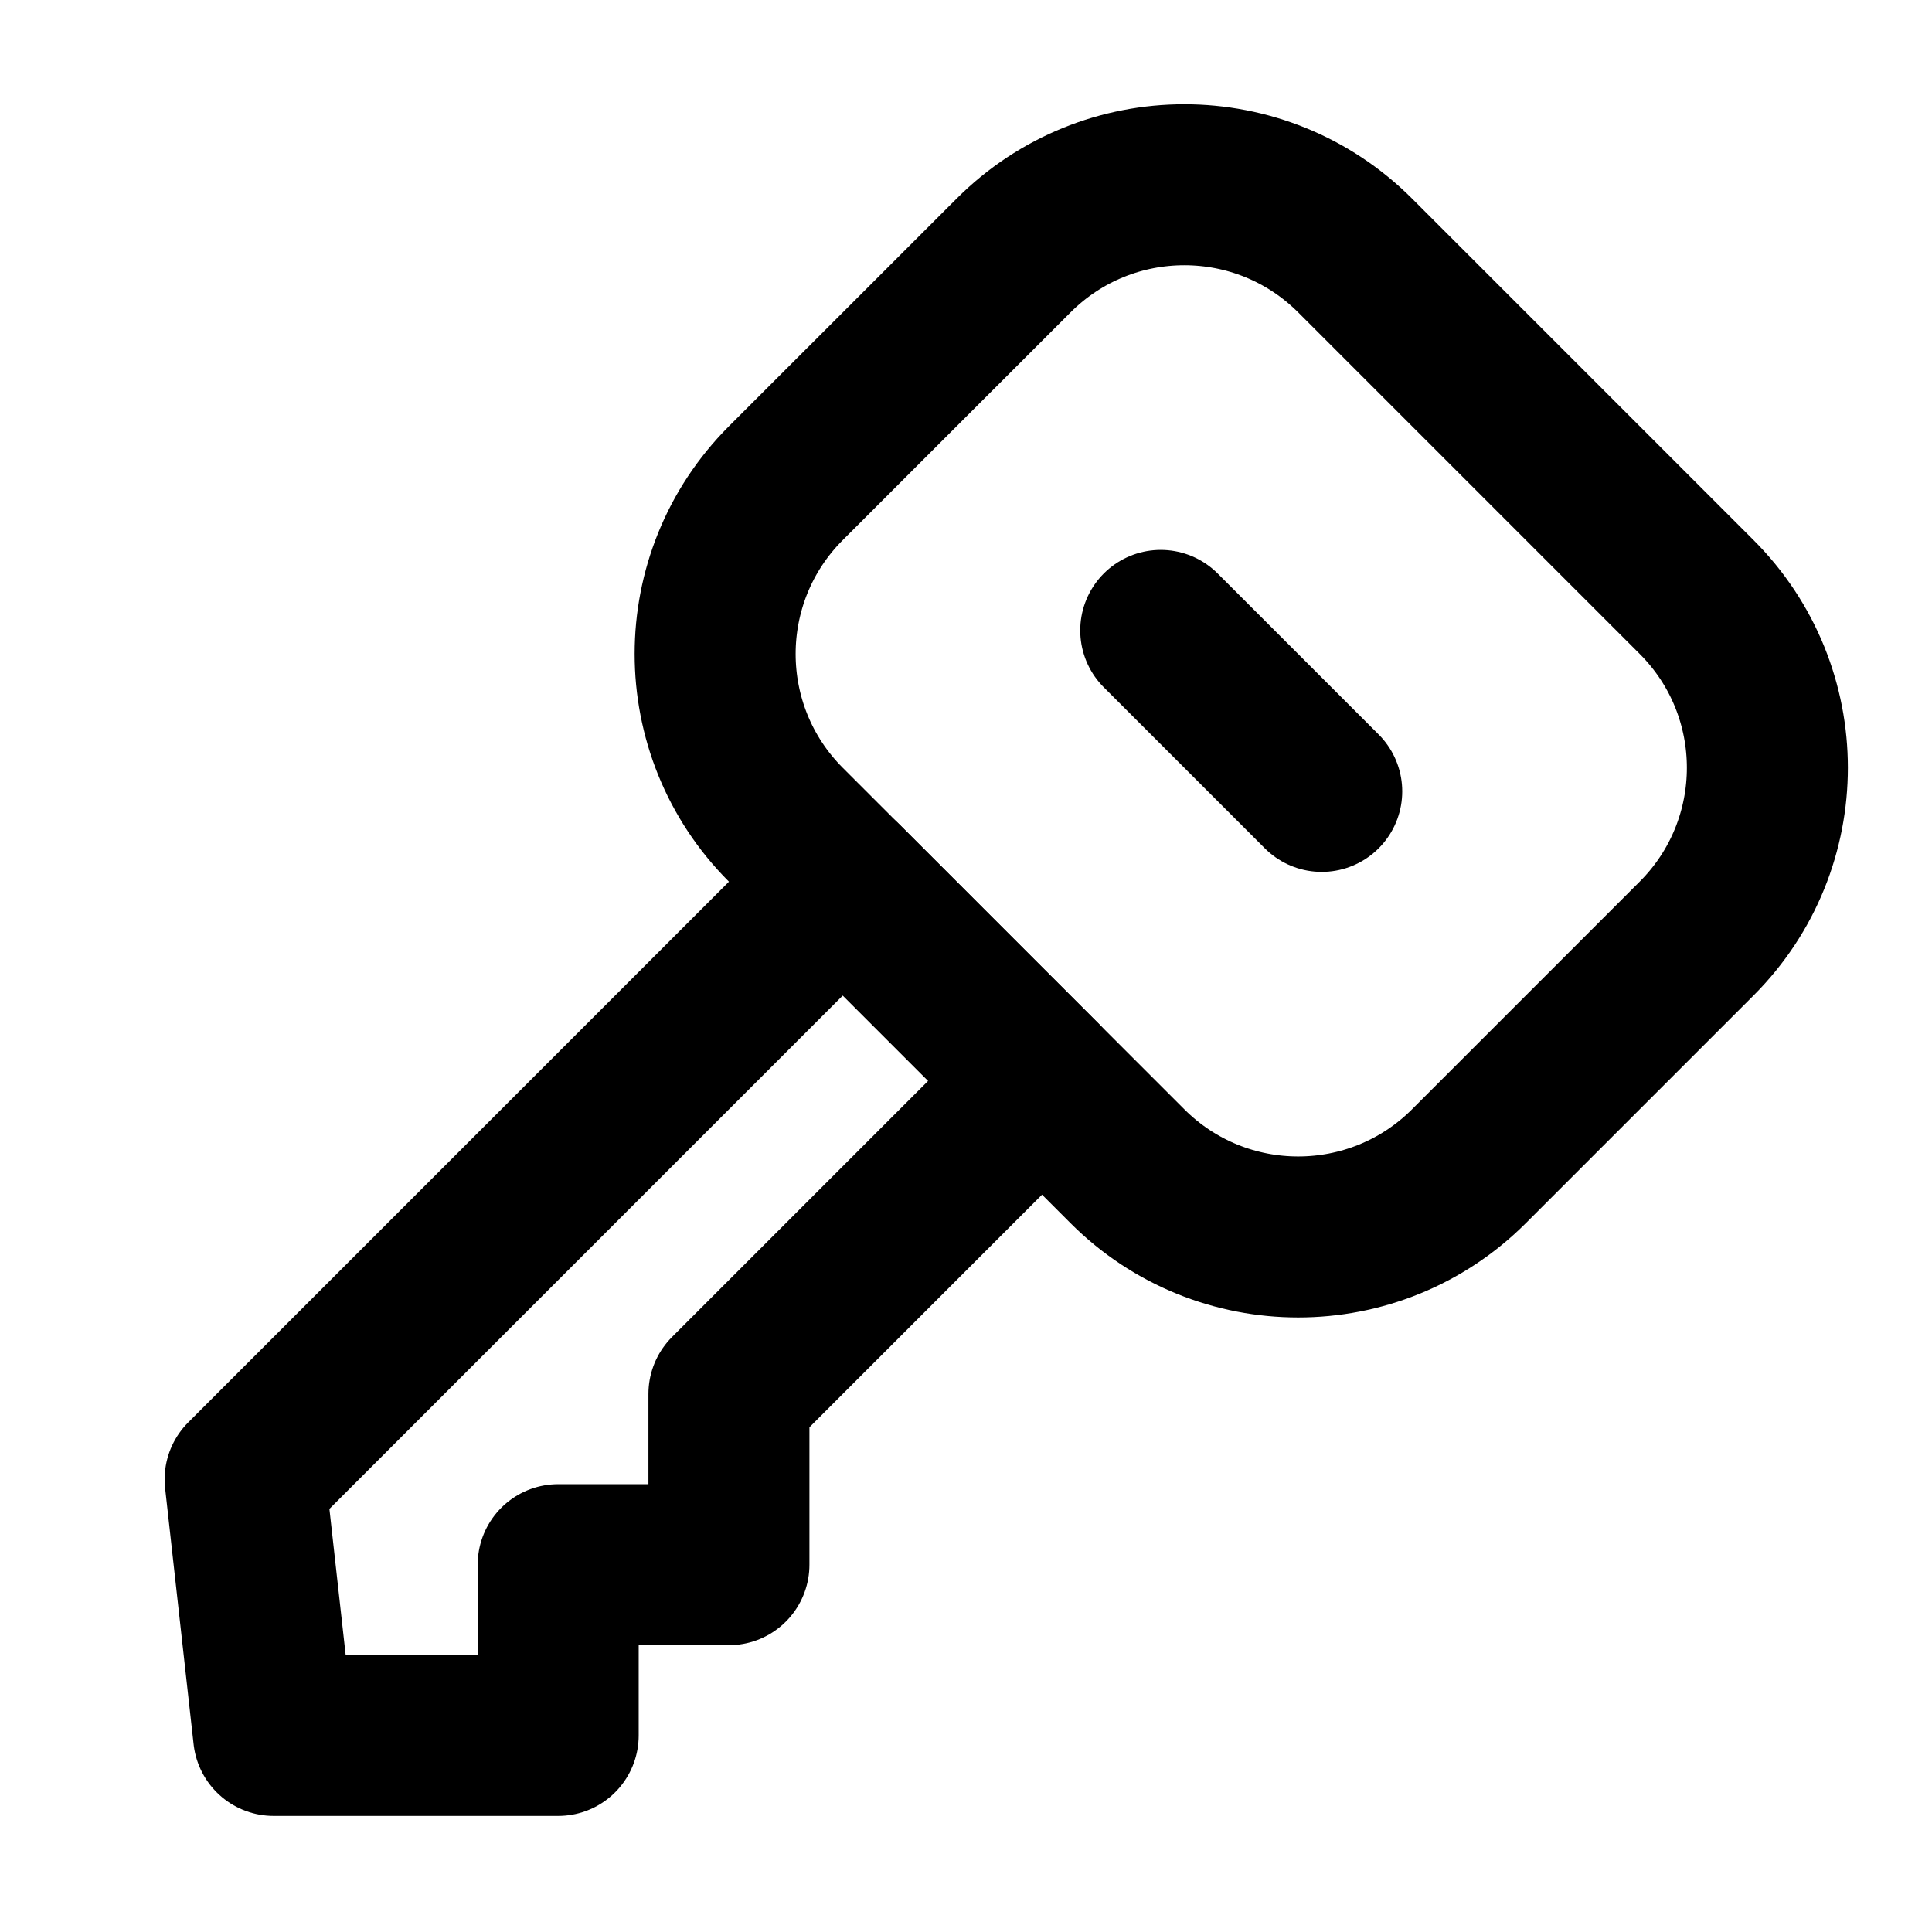
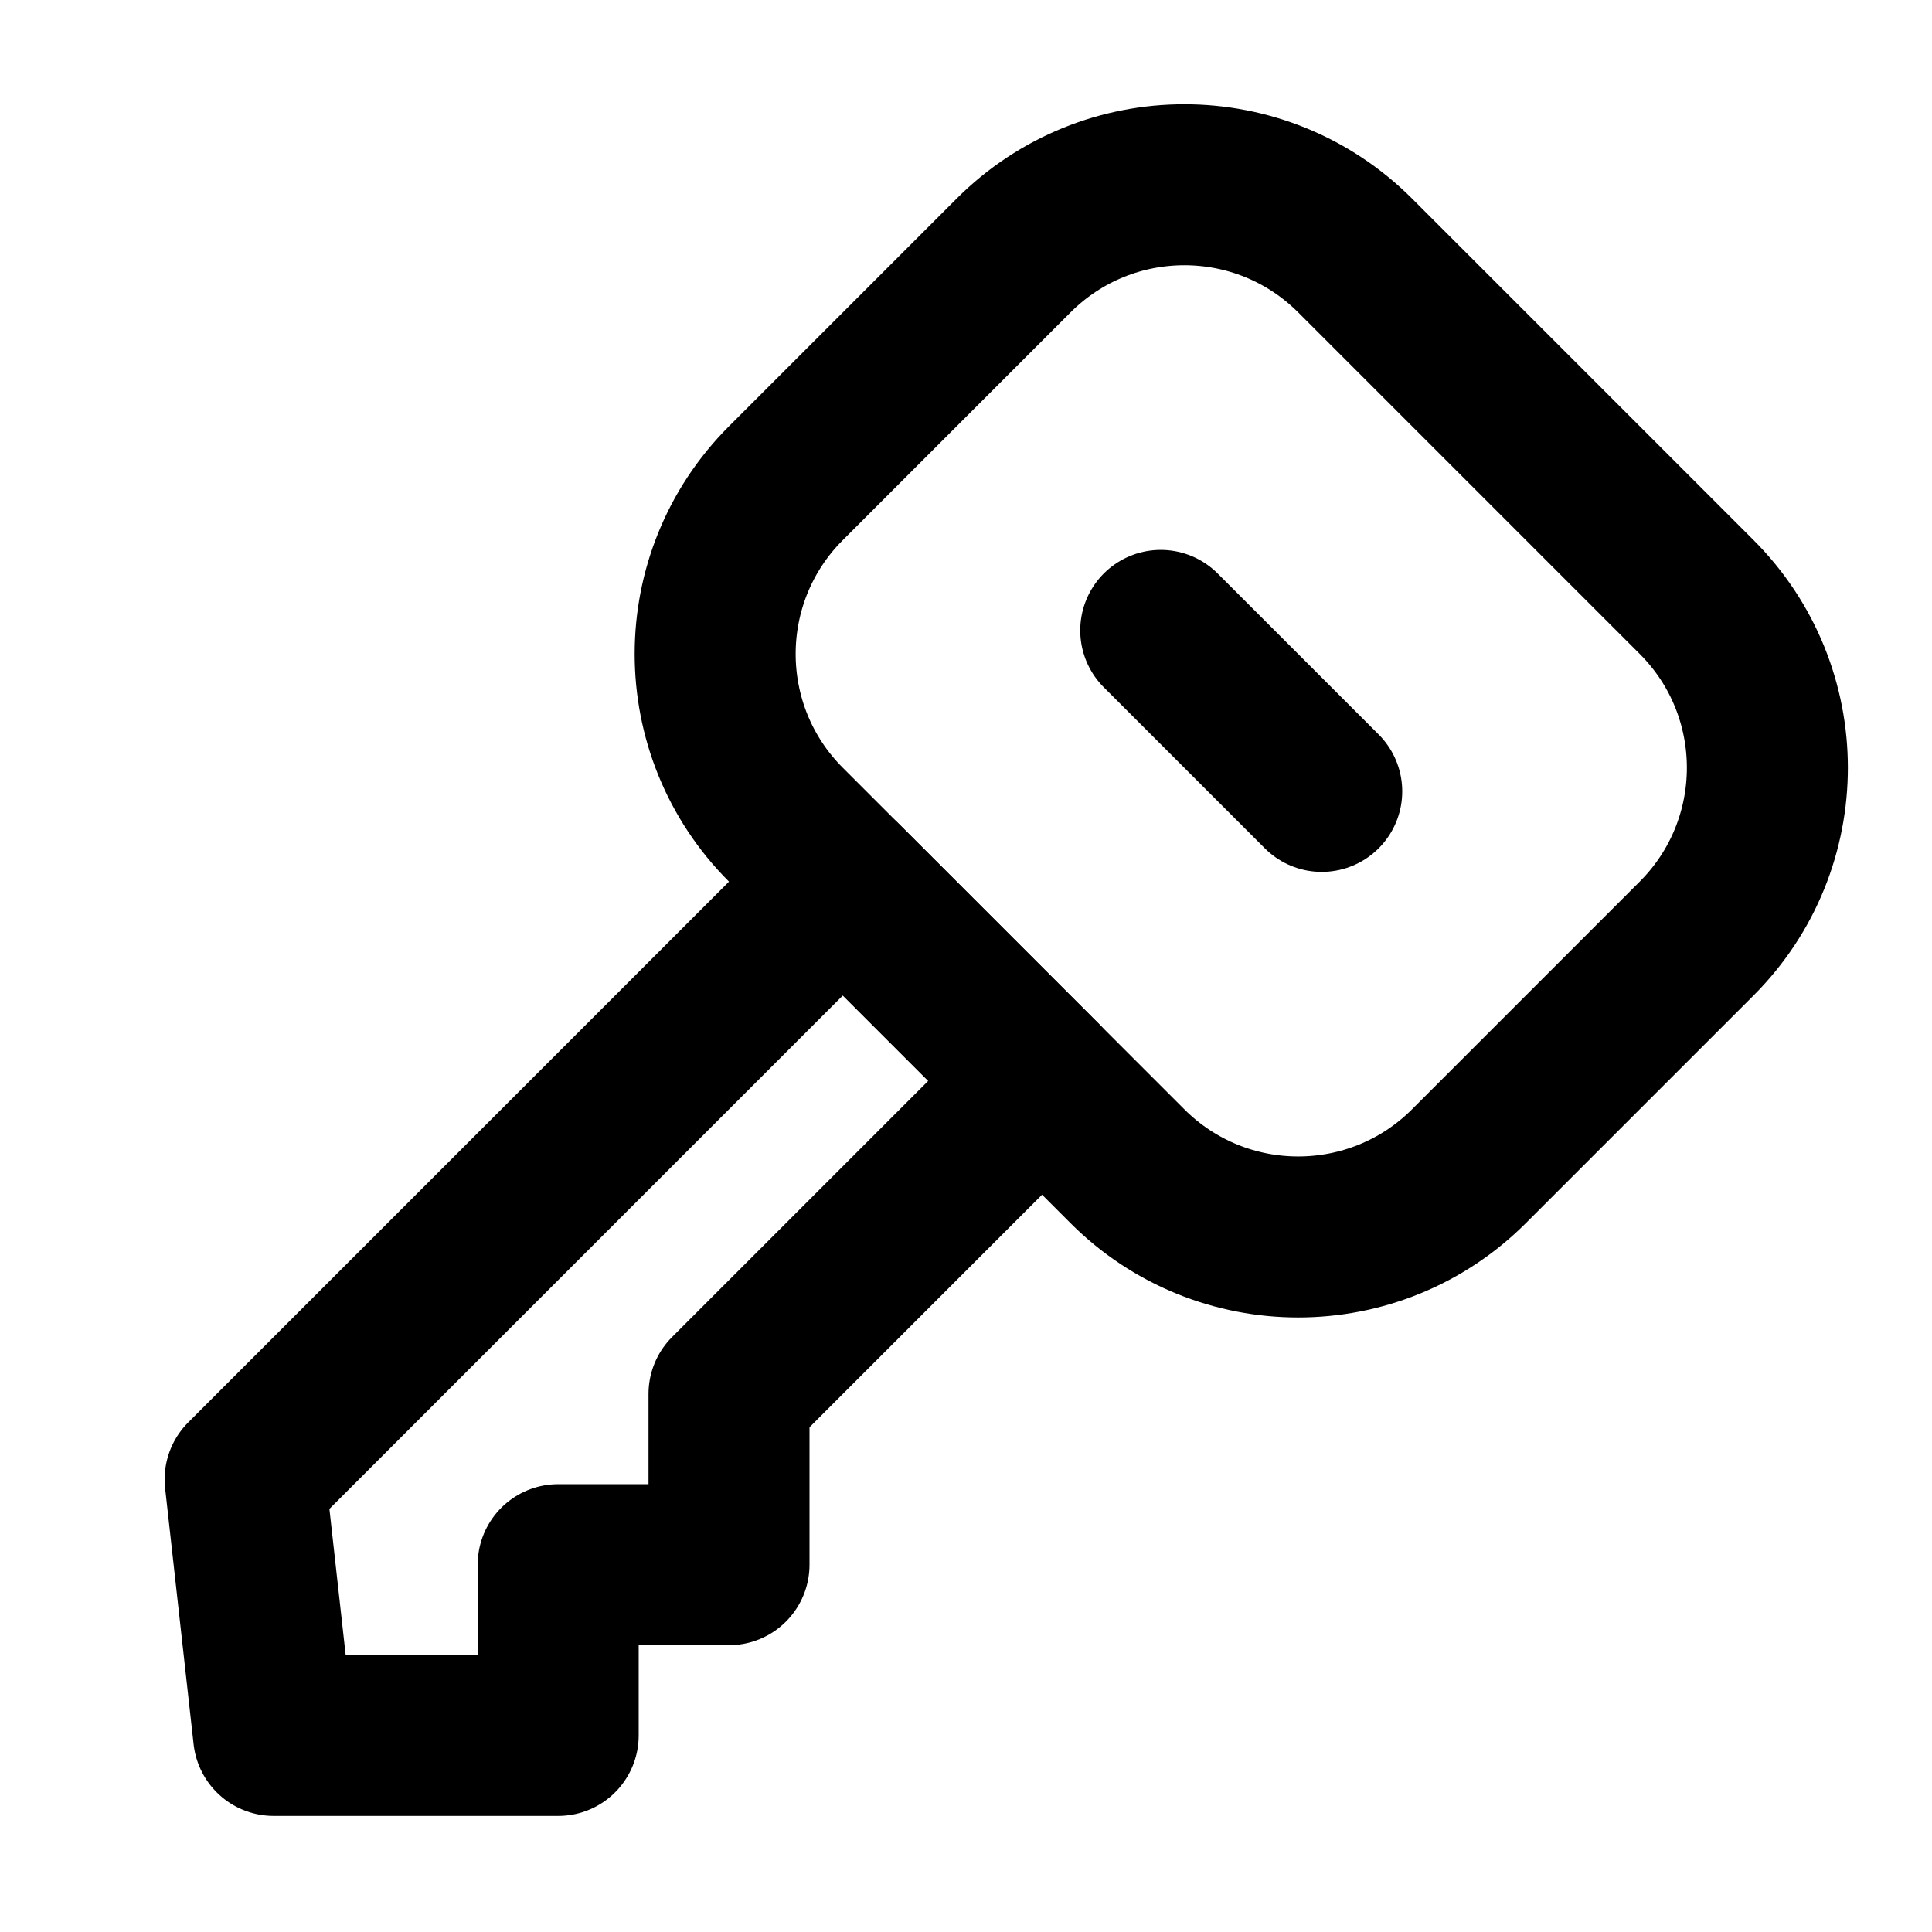
<svg xmlns="http://www.w3.org/2000/svg" width="24" height="24" viewBox="0 0 24 24" fill="none">
-   <path d="M10.47 10.952L3.045 18.377L3.399 21.558H6.934V19.437H9.055V17.316L12.944 13.427L10.47 10.952Z" stroke-width="2" stroke-linecap="round" stroke-linejoin="round" stroke="black" />
-   <path d="M9.762 6.002L12.591 3.174C13.762 2.002 15.662 2.002 16.834 3.174L21.076 7.416C22.248 8.588 22.248 10.487 21.076 11.659L18.248 14.487C17.076 15.659 15.177 15.659 14.005 14.487L9.762 10.245C8.591 9.073 8.591 7.174 9.762 6.002Z" stroke-width="2" stroke="black" />
+   <path d="M10.47 10.952L3.045 18.377L3.399 21.558H6.934V19.437H9.056V17.316L12.945 13.427L10.47 10.952Z" stroke-width="2" stroke-linecap="round" stroke-linejoin="round" stroke="black" />
+   <path d="M9.763 6.002L12.591 3.174C13.763 2.002 15.662 2.002 16.834 3.174L21.076 7.416C22.248 8.588 22.248 10.487 21.076 11.659L18.248 14.487C17.076 15.659 15.177 15.659 14.005 14.487L9.763 10.245C8.591 9.073 8.591 7.174 9.763 6.002Z" stroke-width="2" stroke="black" />
  <path d="M14.419 7.831L16.419 9.831" stroke-width="2" stroke-linecap="round" stroke="black" />
</svg>
